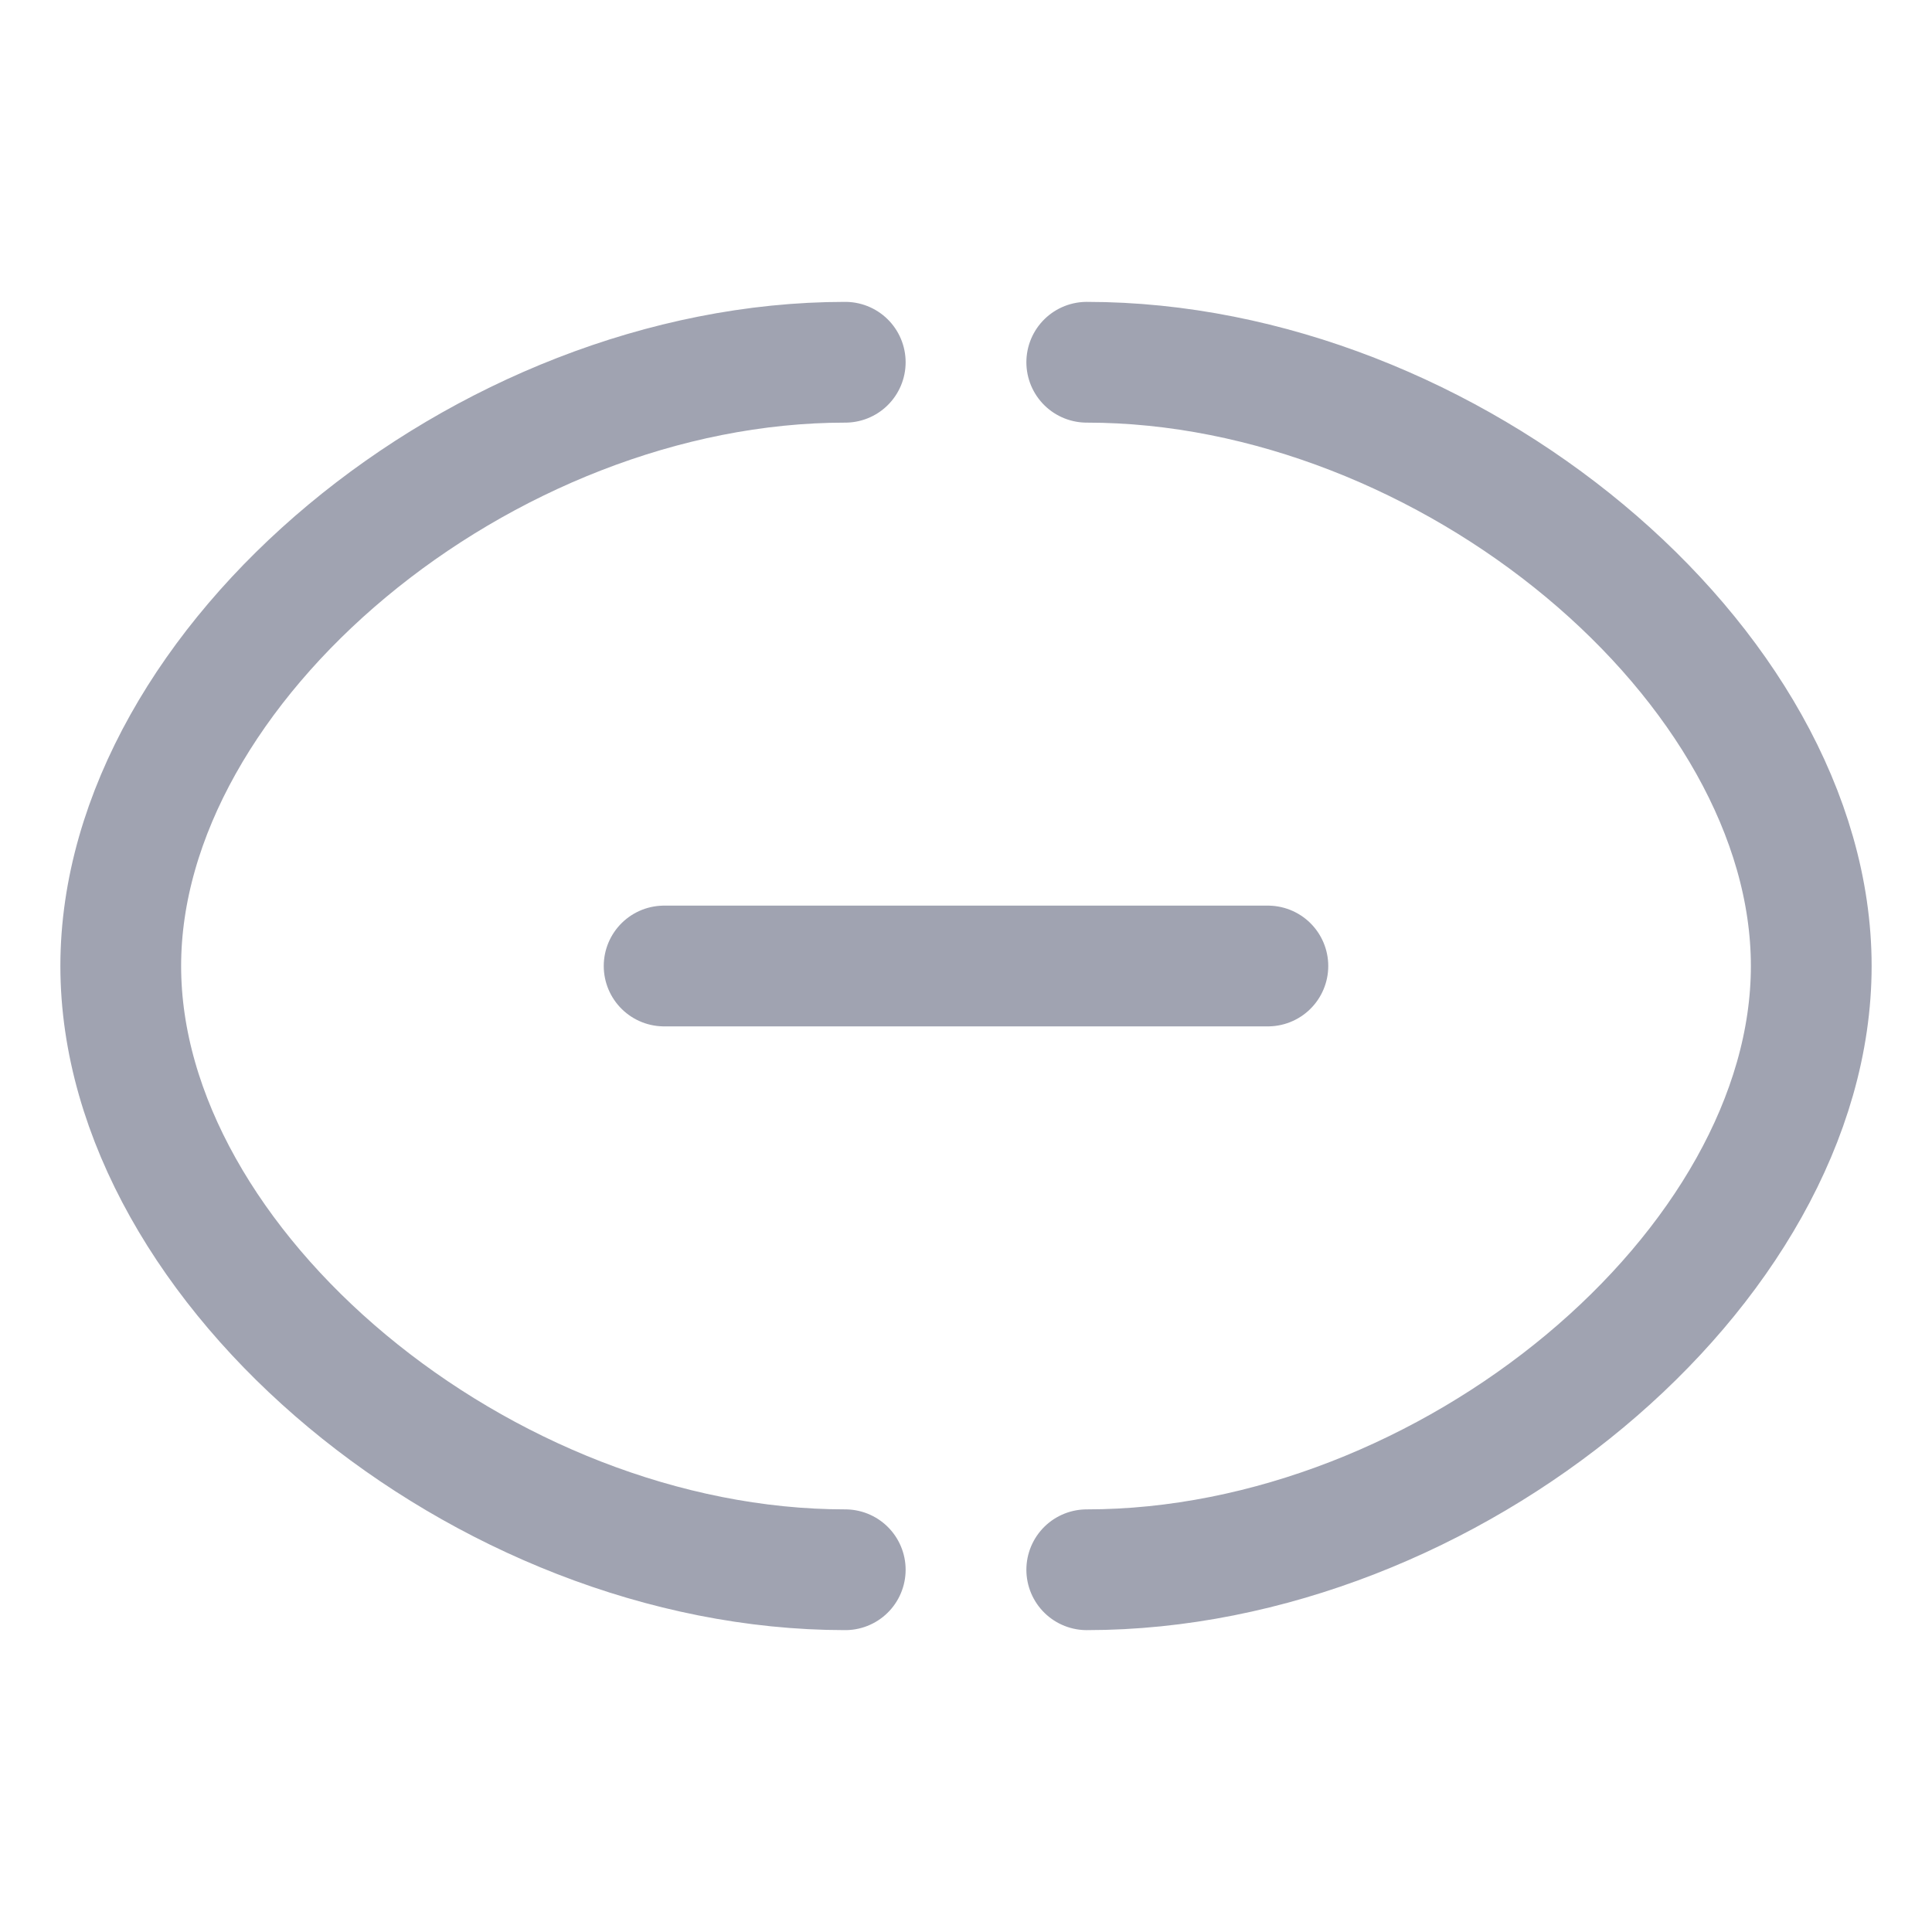
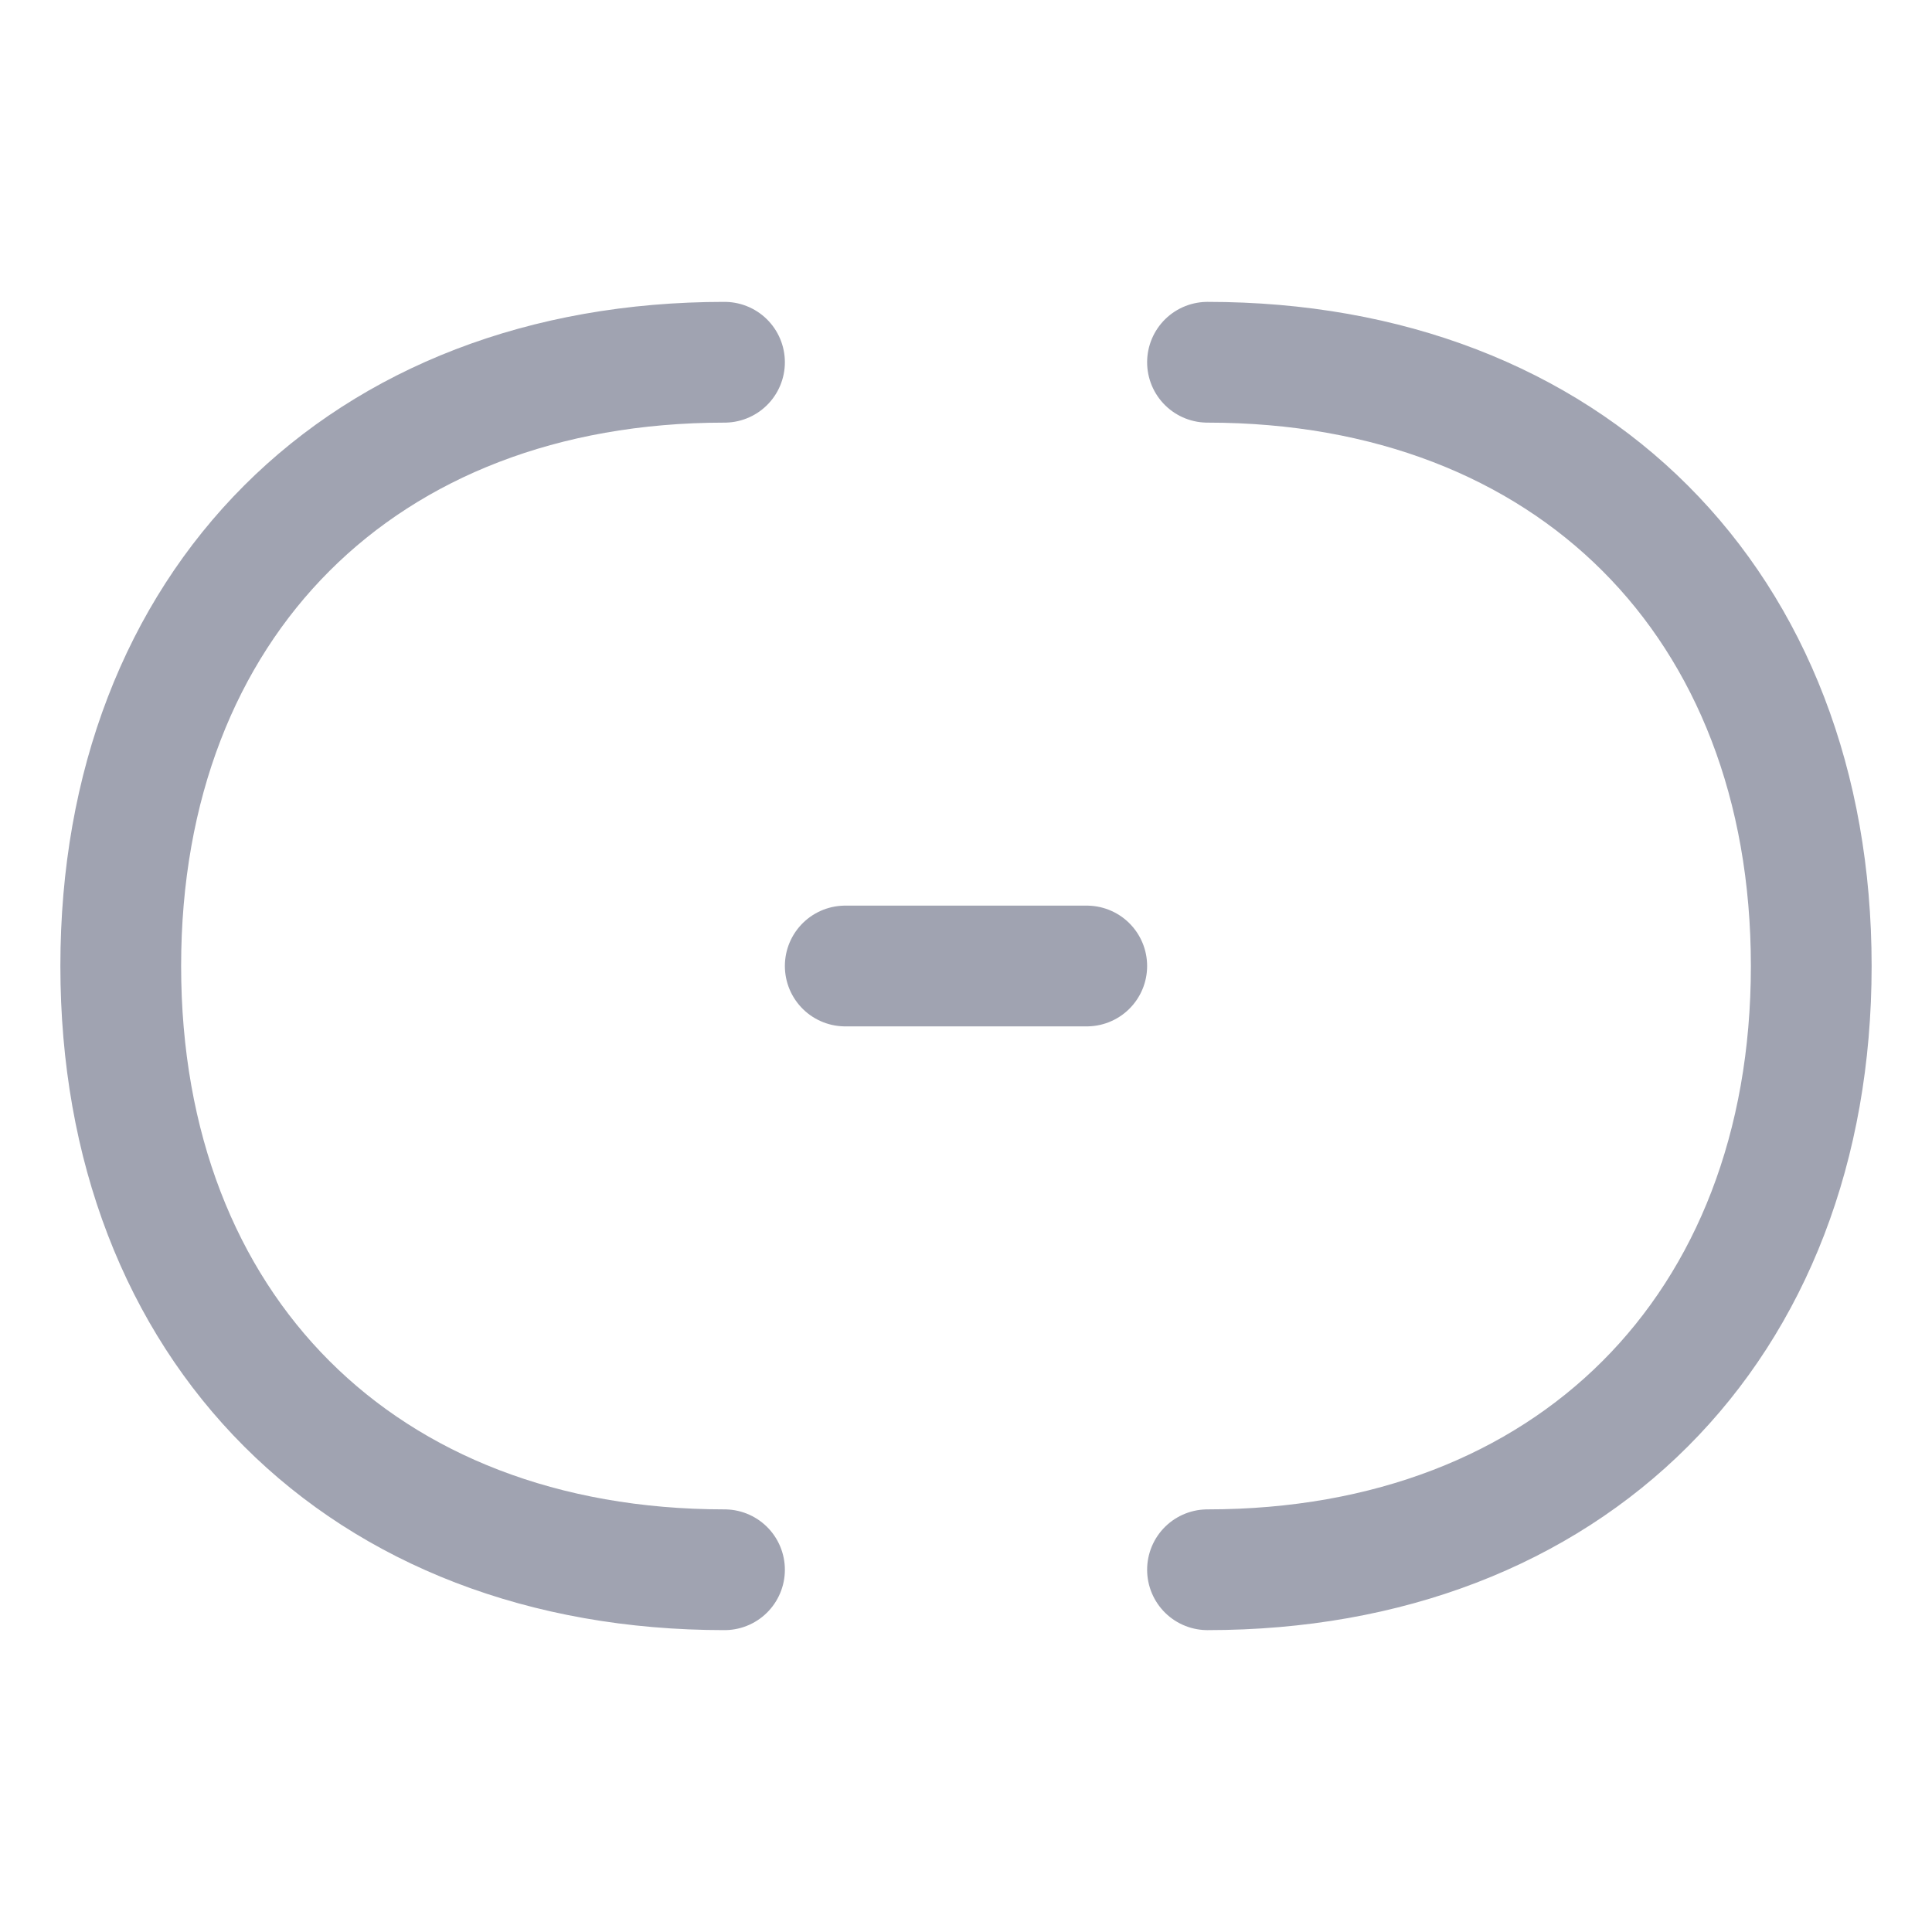
<svg xmlns="http://www.w3.org/2000/svg" width="16" height="16" viewBox="0 0 16 16" fill="none" stroke="#a0a3b1" stroke-width="1" stroke-linecap="round" stroke-linejoin="round">
-   <path d="M7 3C4 3 1 5.5 1 8c0 2.5 3 5 6 5" />
-   <path d="M9 3c3 0 6 2.5 6 5 0 2.5-3 5-6 5" />
-   <line x1="5.5" y1="8" x2="10.5" y2="8" />
+   <path d="M6 3C3 3 1 5 1 8c0 3 2 5 5 5" />
+   <path d="M10 3c3 0 5 2 5 5 0 3-2 5-5 5" />
+   <line x1="7" y1="8" x2="9" y2="8" />
</svg>
